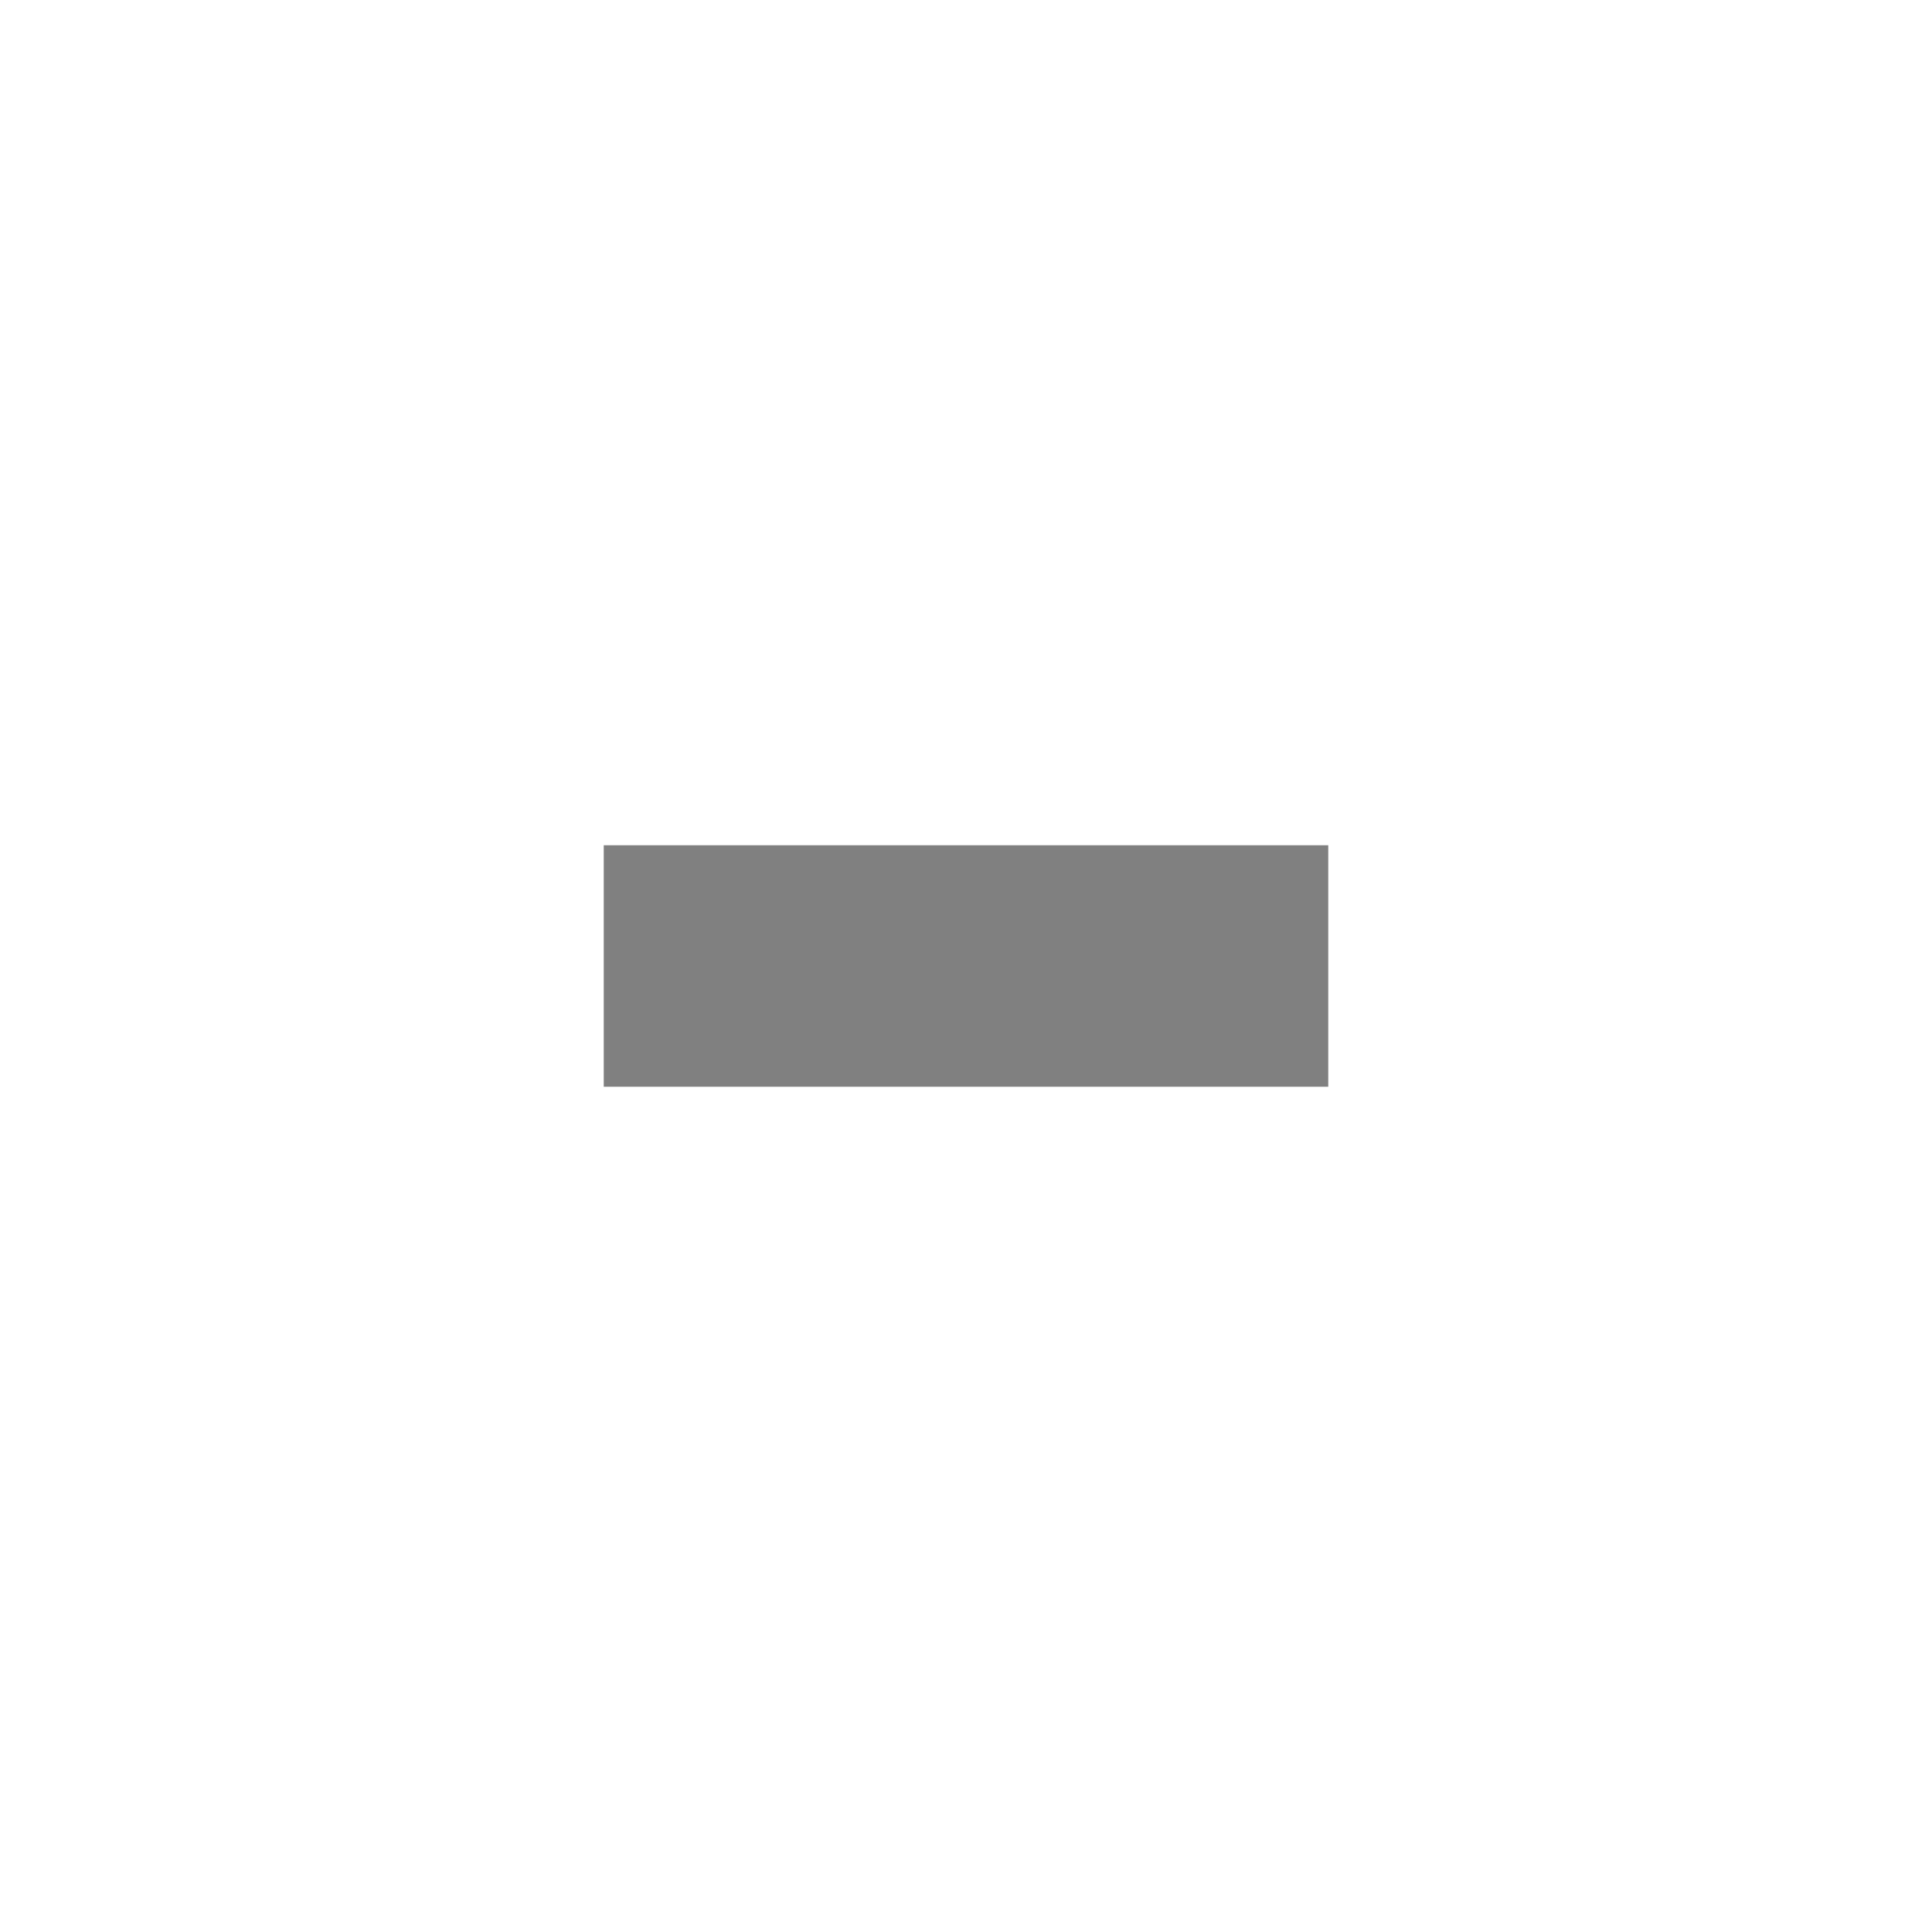
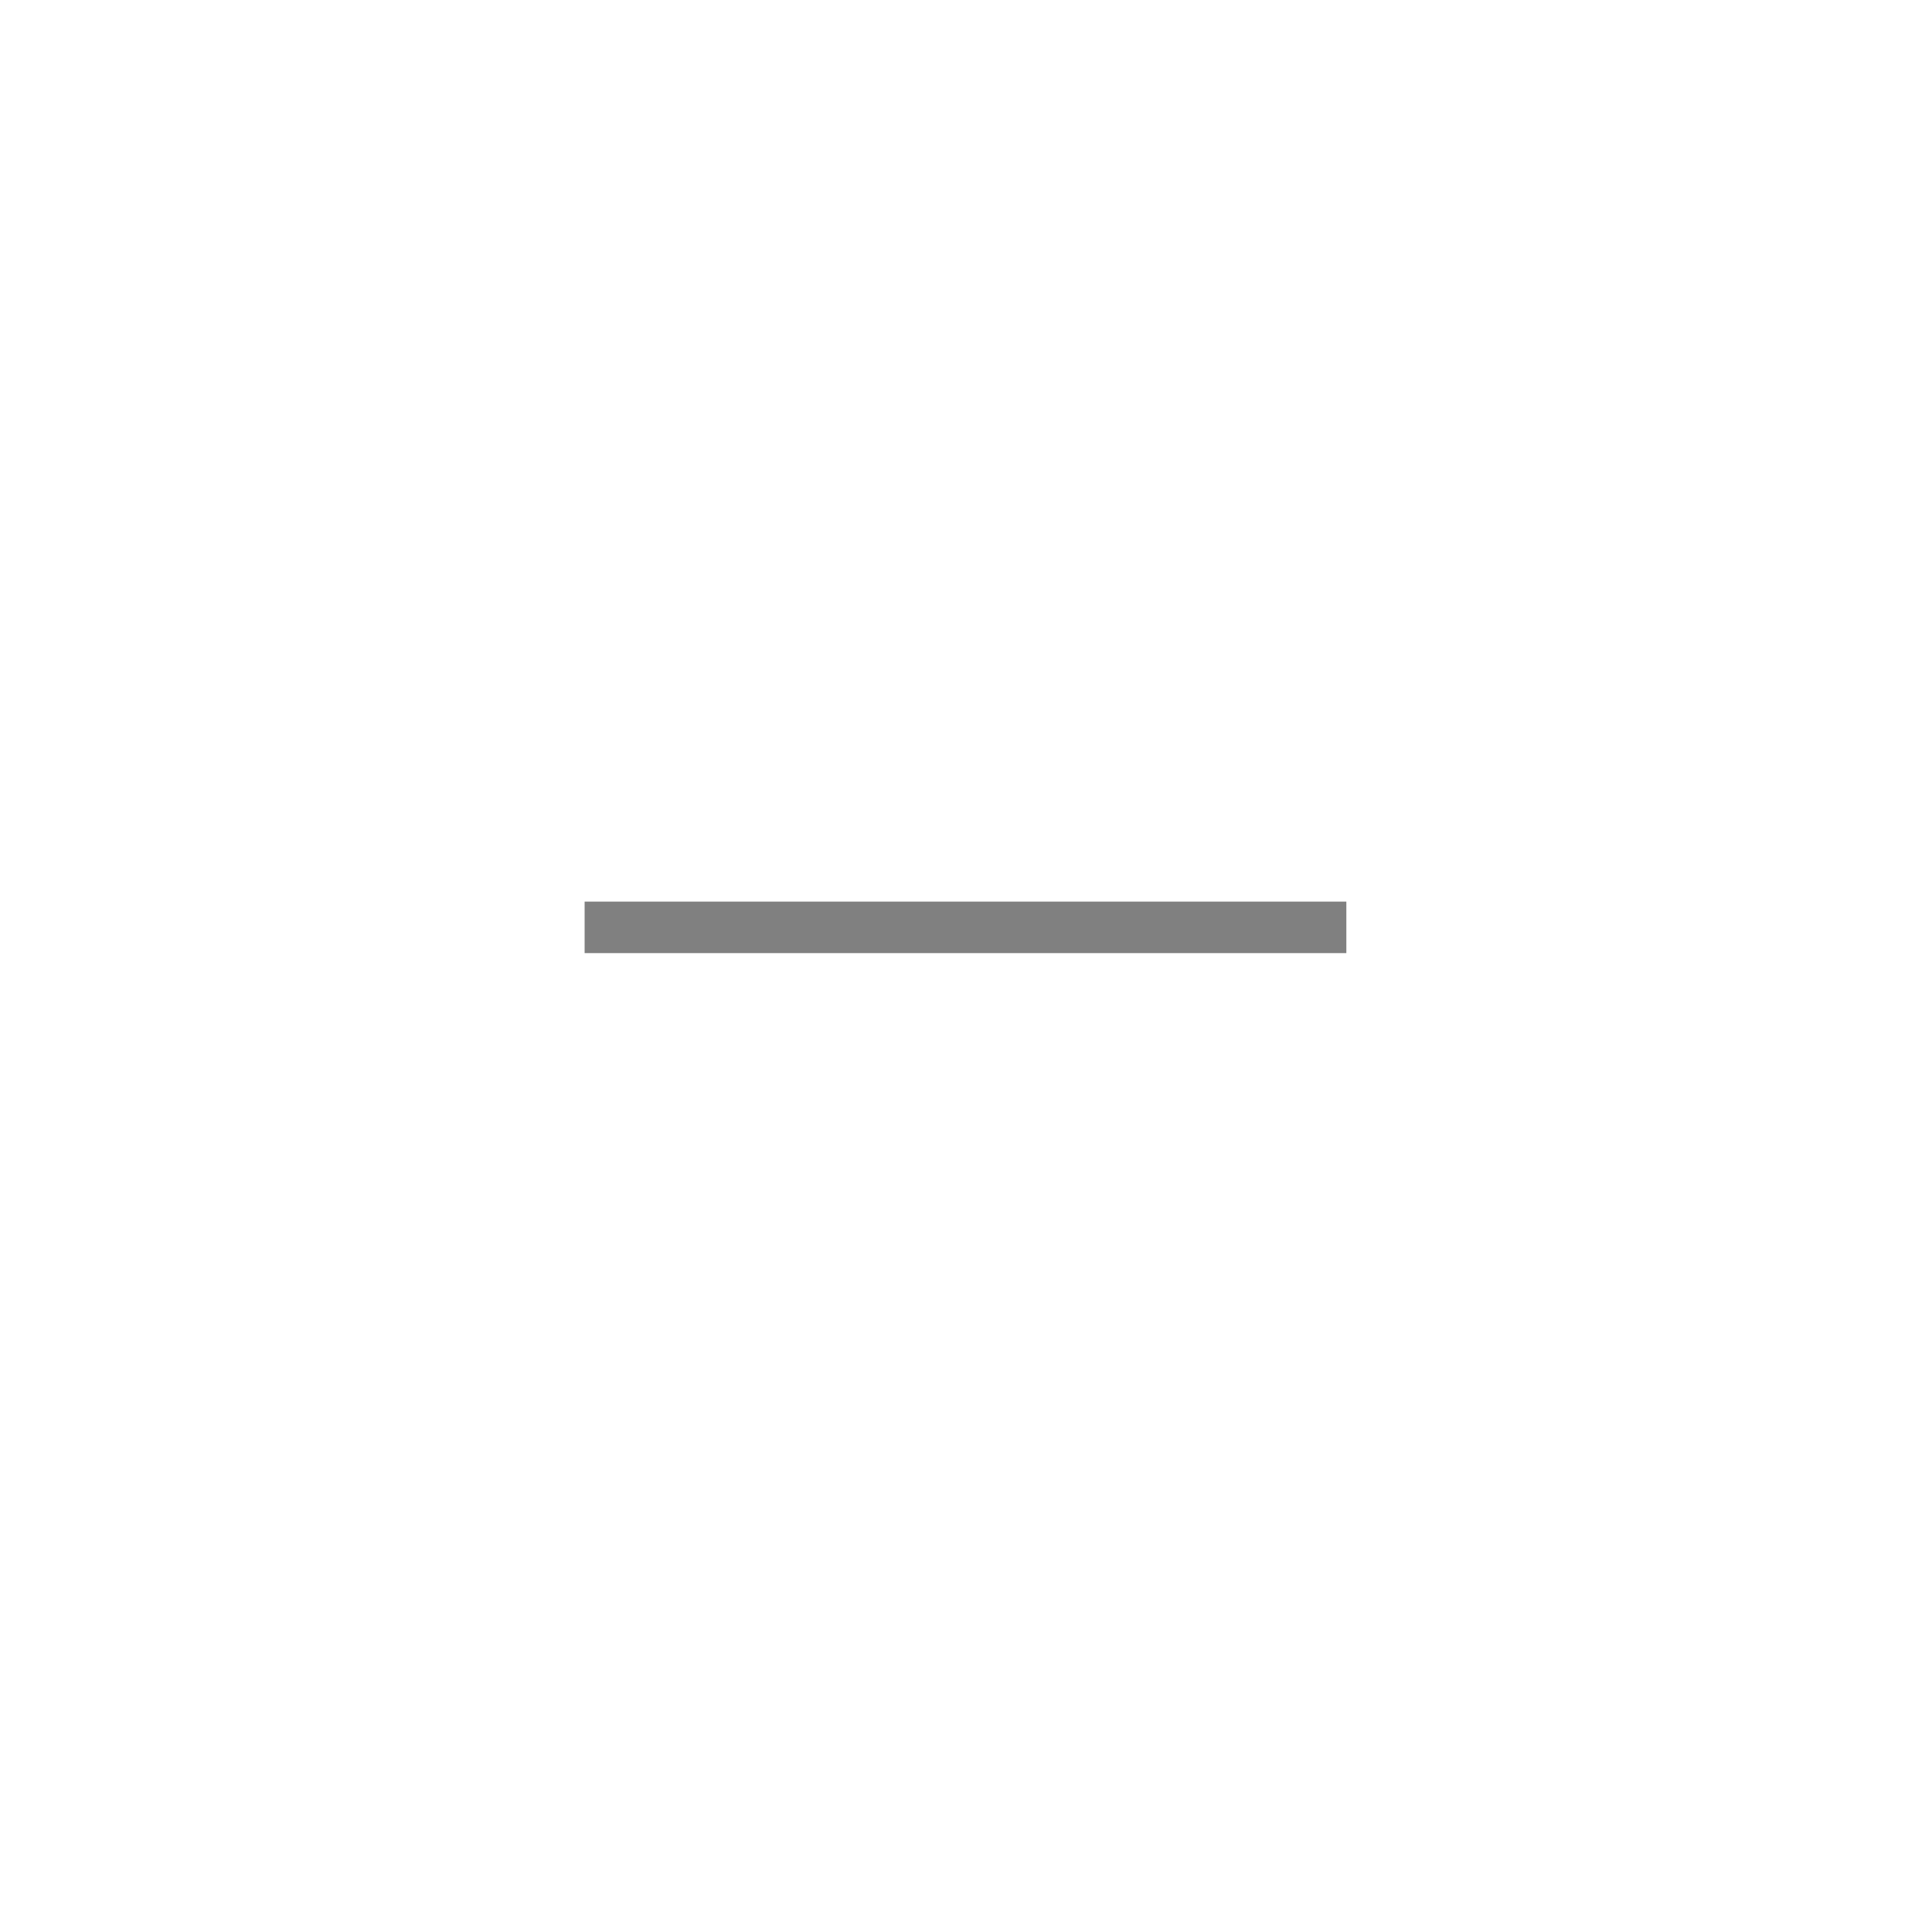
- <svg xmlns="http://www.w3.org/2000/svg" enable-background="new 0 0 32 32" height="16" id="Layer_1" version="1.1" viewBox="0 0 16 16" width="16" xml:space="preserve">
+ <svg xmlns="http://www.w3.org/2000/svg" enable-background="new 0 0 32 32" height="15" id="Layer_1" version="1.1" viewBox="0 0 15 15" width="15" xml:space="preserve">
  <defs id="defs24" />
-   <g style="display:inline" id="titlebutton-min" transform="translate(-587,185.6378)">
-     <g id="g7138" style="display:inline;opacity:1" transform="translate(-781,-432.6378)">
-       <g transform="translate(-58,0)" style="display:inline;opacity:1" id="g4490-3-75">
-         <g id="g4092-0-7-0" style="display:inline" transform="translate(58,0)" />
-       </g>
-       <path d="m 1373,254 0,2 6,0 0,-2 z" id="rect9057-4-3" style="color:#000000;font-style:normal;font-variant:normal;font-weight:normal;font-stretch:normal;font-size:medium;line-height:normal;font-family:Sans;-inkscape-font-specification:Sans;text-indent:0;text-align:start;text-decoration:none;text-decoration-line:none;letter-spacing:normal;word-spacing:normal;text-transform:none;direction:ltr;block-progression:tb;writing-mode:lr-tb;baseline-shift:baseline;text-anchor:start;display:inline;overflow:visible;visibility:visible;opacity:1;fill:#808080;fill-opacity:1;stroke:none;stroke-width:2;marker:none;enable-background:accumulate" />
-     </g>
-     <rect y="-185.638" x="587" height="16" width="16" id="rect17883-32" style="display:inline;opacity:1;fill:none;fill-opacity:1;stroke:none;stroke-width:1;stroke-linecap:butt;stroke-linejoin:miter;stroke-miterlimit:4;stroke-dasharray:none;stroke-dashoffset:0;stroke-opacity:0" />
-   </g>
+   <path style="fill:none;stroke:#808080;stroke-width:0.4;stroke-linecap:butt;stroke-linejoin:miter;stroke-miterlimit:4;stroke-dasharray:none;stroke-opacity:1" d="m 4.539,7.2 h 5.719 0.195" id="path846" />
</svg>
